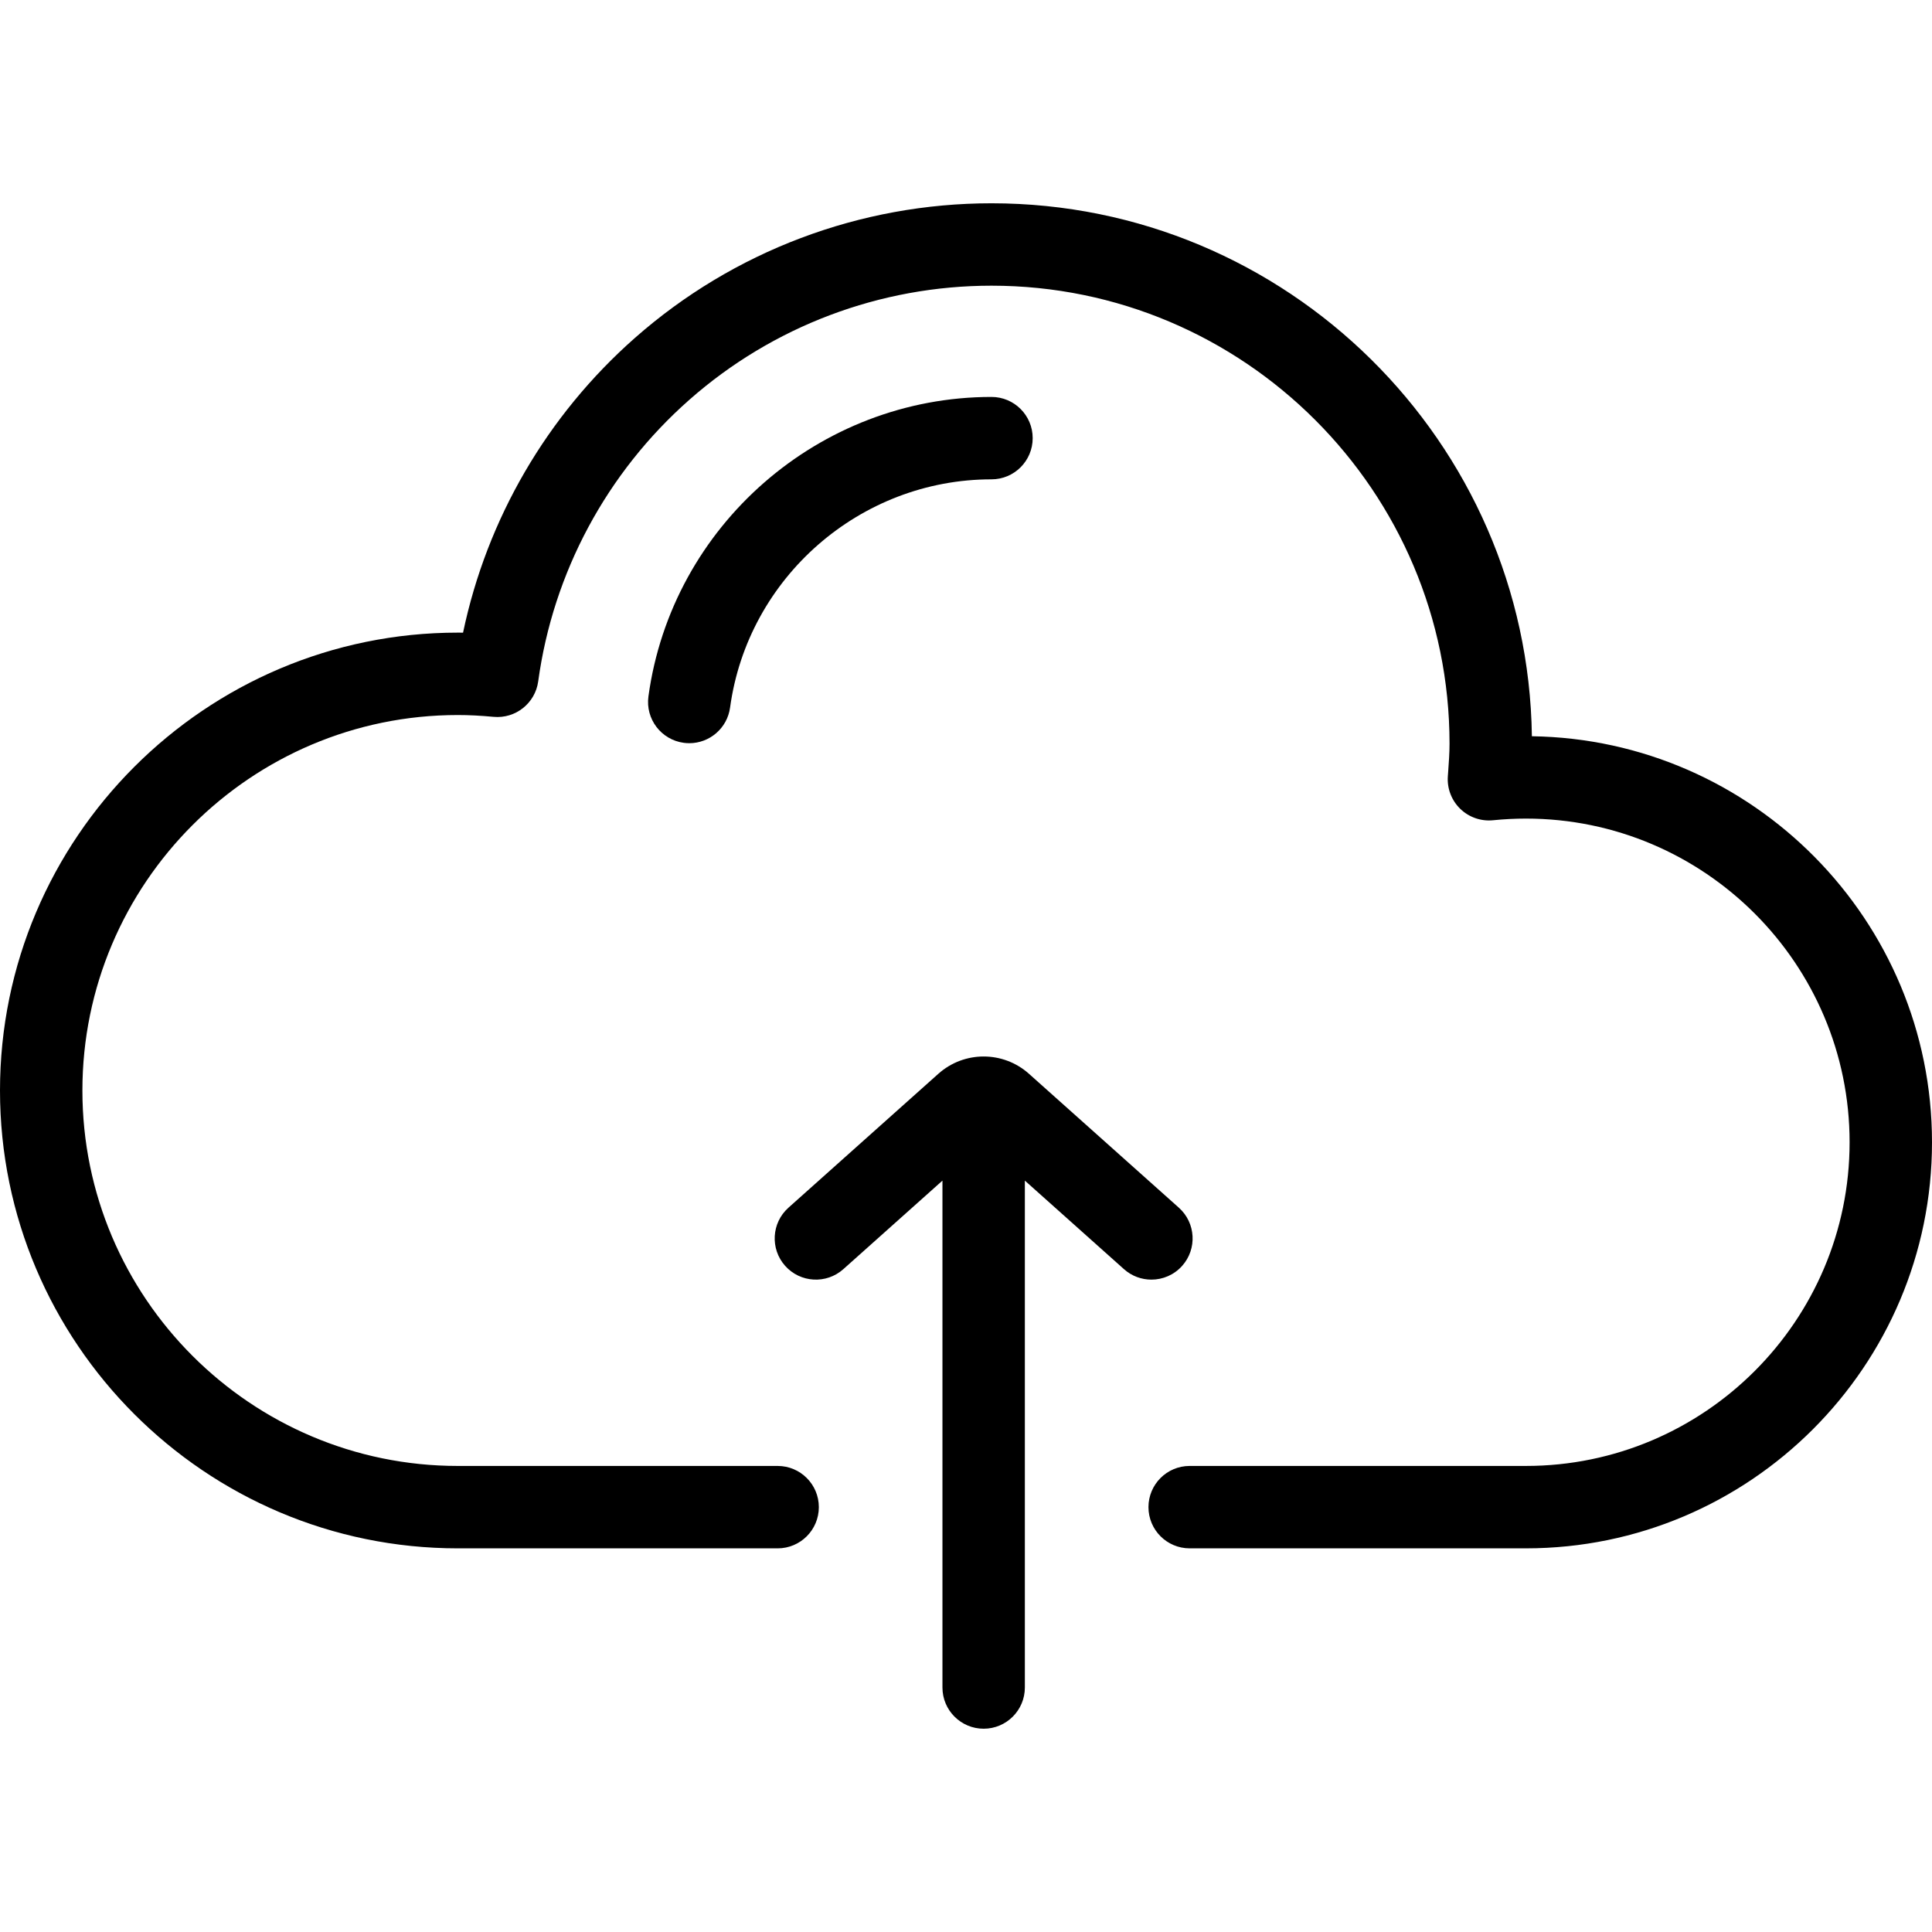
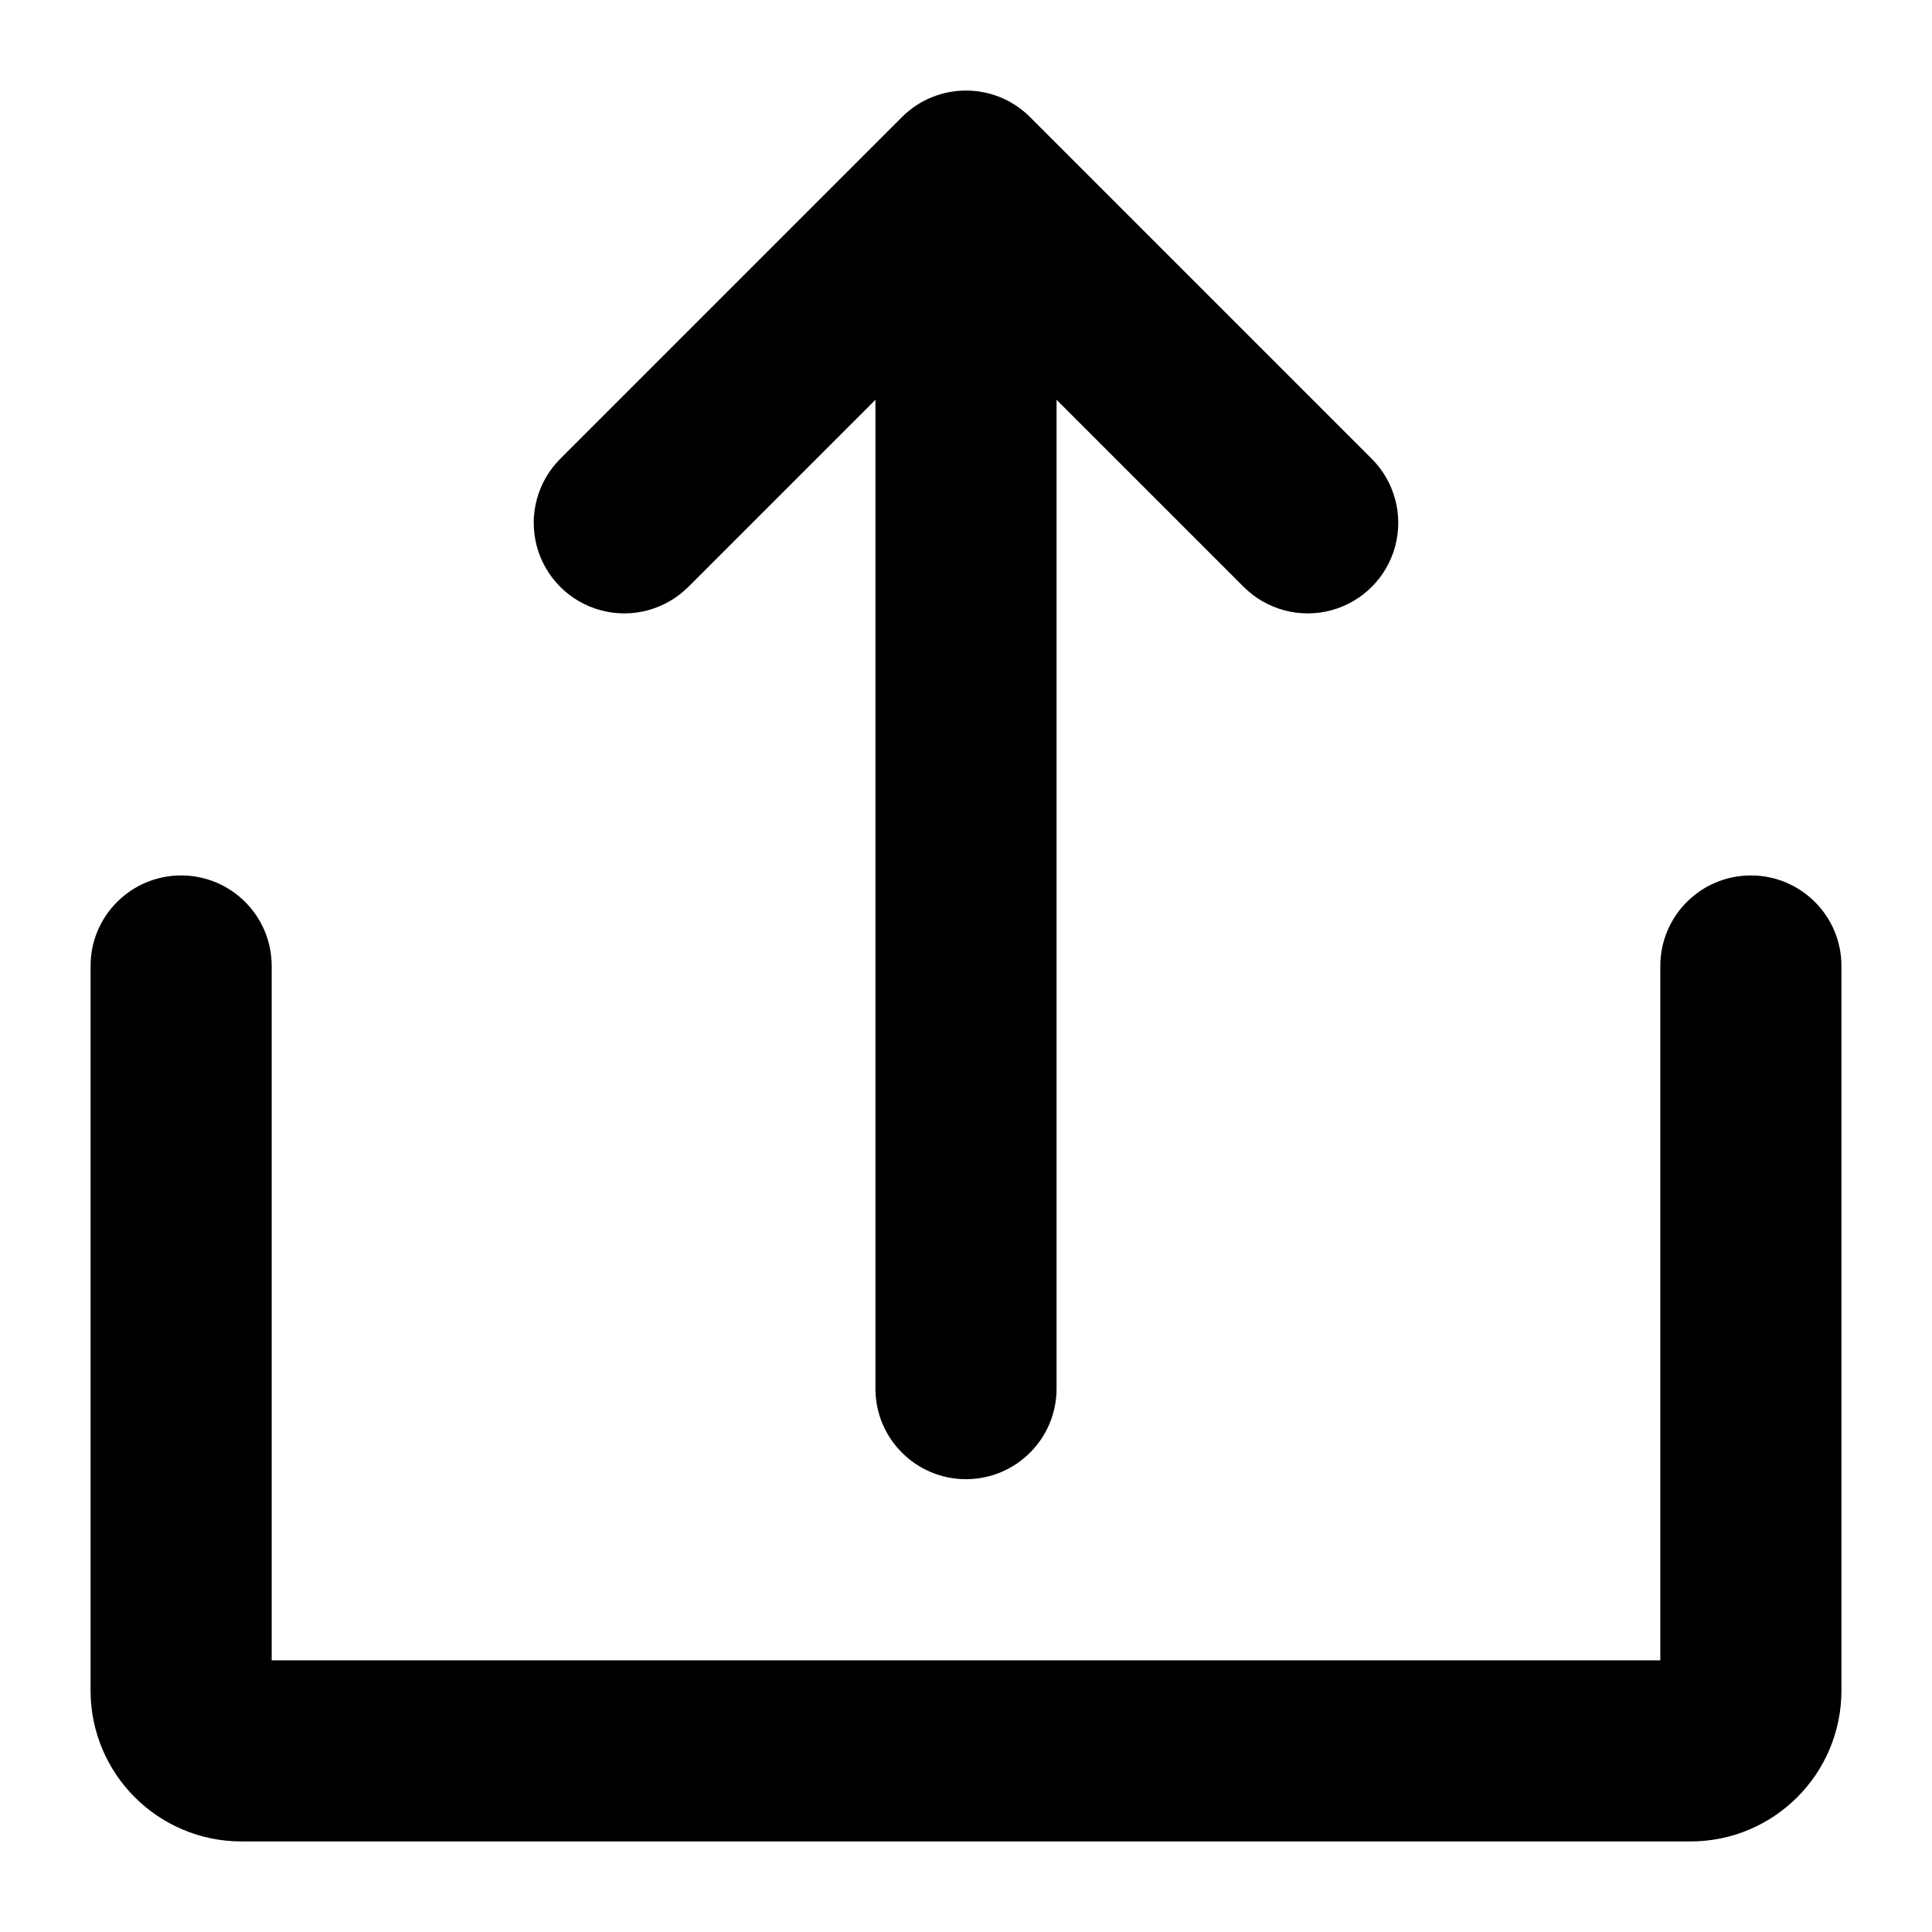
- <svg xmlns="http://www.w3.org/2000/svg" version="1.1" id="Layer_1" x="0px" y="0px" viewBox="0 0 512.001 512.001" xml:space="preserve">
-   <g>
-     <g>
-       <path d="M405.967,195.112c-1.069-78.061-64.902-141.239-143.213-141.239c-34.835,0-68.396,12.672-94.498,35.682    c-23.296,20.535-39.232,47.977-45.543,78.106c-0.461-0.005-0.918-0.009-1.374-0.009C54.434,167.652,0,222.085,0,288.991    S54.434,410.33,121.34,410.33h84.743c6.029,0,10.919-4.888,10.919-10.919c0-6.031-4.89-10.919-10.919-10.919H121.34    c-54.866,0-99.502-44.636-99.502-99.501c0-54.865,44.636-99.501,99.502-99.501c2.923,0,6.013,0.157,9.448,0.48    c5.822,0.545,11.049-3.596,11.842-9.396c3.932-28.82,18.161-55.327,40.067-74.638c22.111-19.492,50.542-30.226,80.056-30.226    c66.935,0,121.389,54.455,121.389,121.389c0,2.41-0.179,4.894-0.368,7.524l-0.081,1.118c-0.227,3.212,0.975,6.361,3.287,8.604    c2.309,2.243,5.488,3.351,8.697,3.03c2.904-0.293,5.834-0.44,8.708-0.44c47.297,0,85.778,38.48,85.778,85.778    c0,47.297-38.48,85.777-85.778,85.777h-89.111c-6.029,0-10.919,4.888-10.919,10.919c0,6.031,4.89,10.919,10.919,10.919h89.111    c59.339,0,107.616-48.275,107.616-107.615C512,243.906,464.58,195.961,405.967,195.112z" />
-     </g>
+ <svg xmlns="http://www.w3.org/2000/svg" height="512" viewBox="0 0 512 512" width="512">
+   <g id="Solid">
+     <path d="m182.461 155.48 49.539-49.539v262.059a24 24 0 0 0 48 0v-262.059l49.539 49.539a24 24 0 1 0 33.941-33.941l-90.509-90.51a24 24 0 0 0 -33.942 0l-90.509 90.51a24 24 0 1 0 33.941 33.941z" />
+     <path d="m464 232a24 24 0 0 0 -24 24v184h-368v-184a24 24 0 0 0 -48 0v192a40 40 0 0 0 40 40h384a40 40 0 0 0 40-40v-192a24 24 0 0 0 -24-24z" />
  </g>
-   <g>
-     <g>
-       <path d="M262.755,105.192c-45.658,0-84.742,34.121-90.914,79.367c-0.815,5.975,3.369,11.48,9.343,12.295    c0.501,0.068,0.998,0.102,1.489,0.102c5.375,0,10.059-3.97,10.804-9.444c4.703-34.48,34.486-60.482,69.277-60.482    c6.031,0,10.919-4.888,10.919-10.919C273.674,110.081,268.785,105.192,262.755,105.192z" />
-     </g>
-   </g>
-   <g>
-     <g>
-       <path d="M312.41,320.052l-39.718-35.48c-6.847-6.12-17.177-6.119-24.027-0.001l-39.718,35.482    c-4.498,4.017-4.886,10.92-0.869,15.418c4.017,4.496,10.919,4.887,15.418,0.869l26.264-23.462v134.331    c0,6.031,4.888,10.919,10.919,10.919c6.03,0,10.919-4.888,10.919-10.919V312.876l26.265,23.463    c2.082,1.861,4.681,2.776,7.27,2.776c3.002,0,5.99-1.229,8.148-3.645C317.296,330.972,316.907,324.07,312.41,320.052z" />
-     </g>
-   </g>
-   <g>
- </g>
-   <g>
- </g>
-   <g>
- </g>
-   <g>
- </g>
-   <g>
- </g>
-   <g>
- </g>
-   <g>
- </g>
-   <g>
- </g>
-   <g>
- </g>
-   <g>
- </g>
-   <g>
- </g>
-   <g>
- </g>
-   <g>
- </g>
-   <g>
- </g>
-   <g>
- </g>
</svg>
